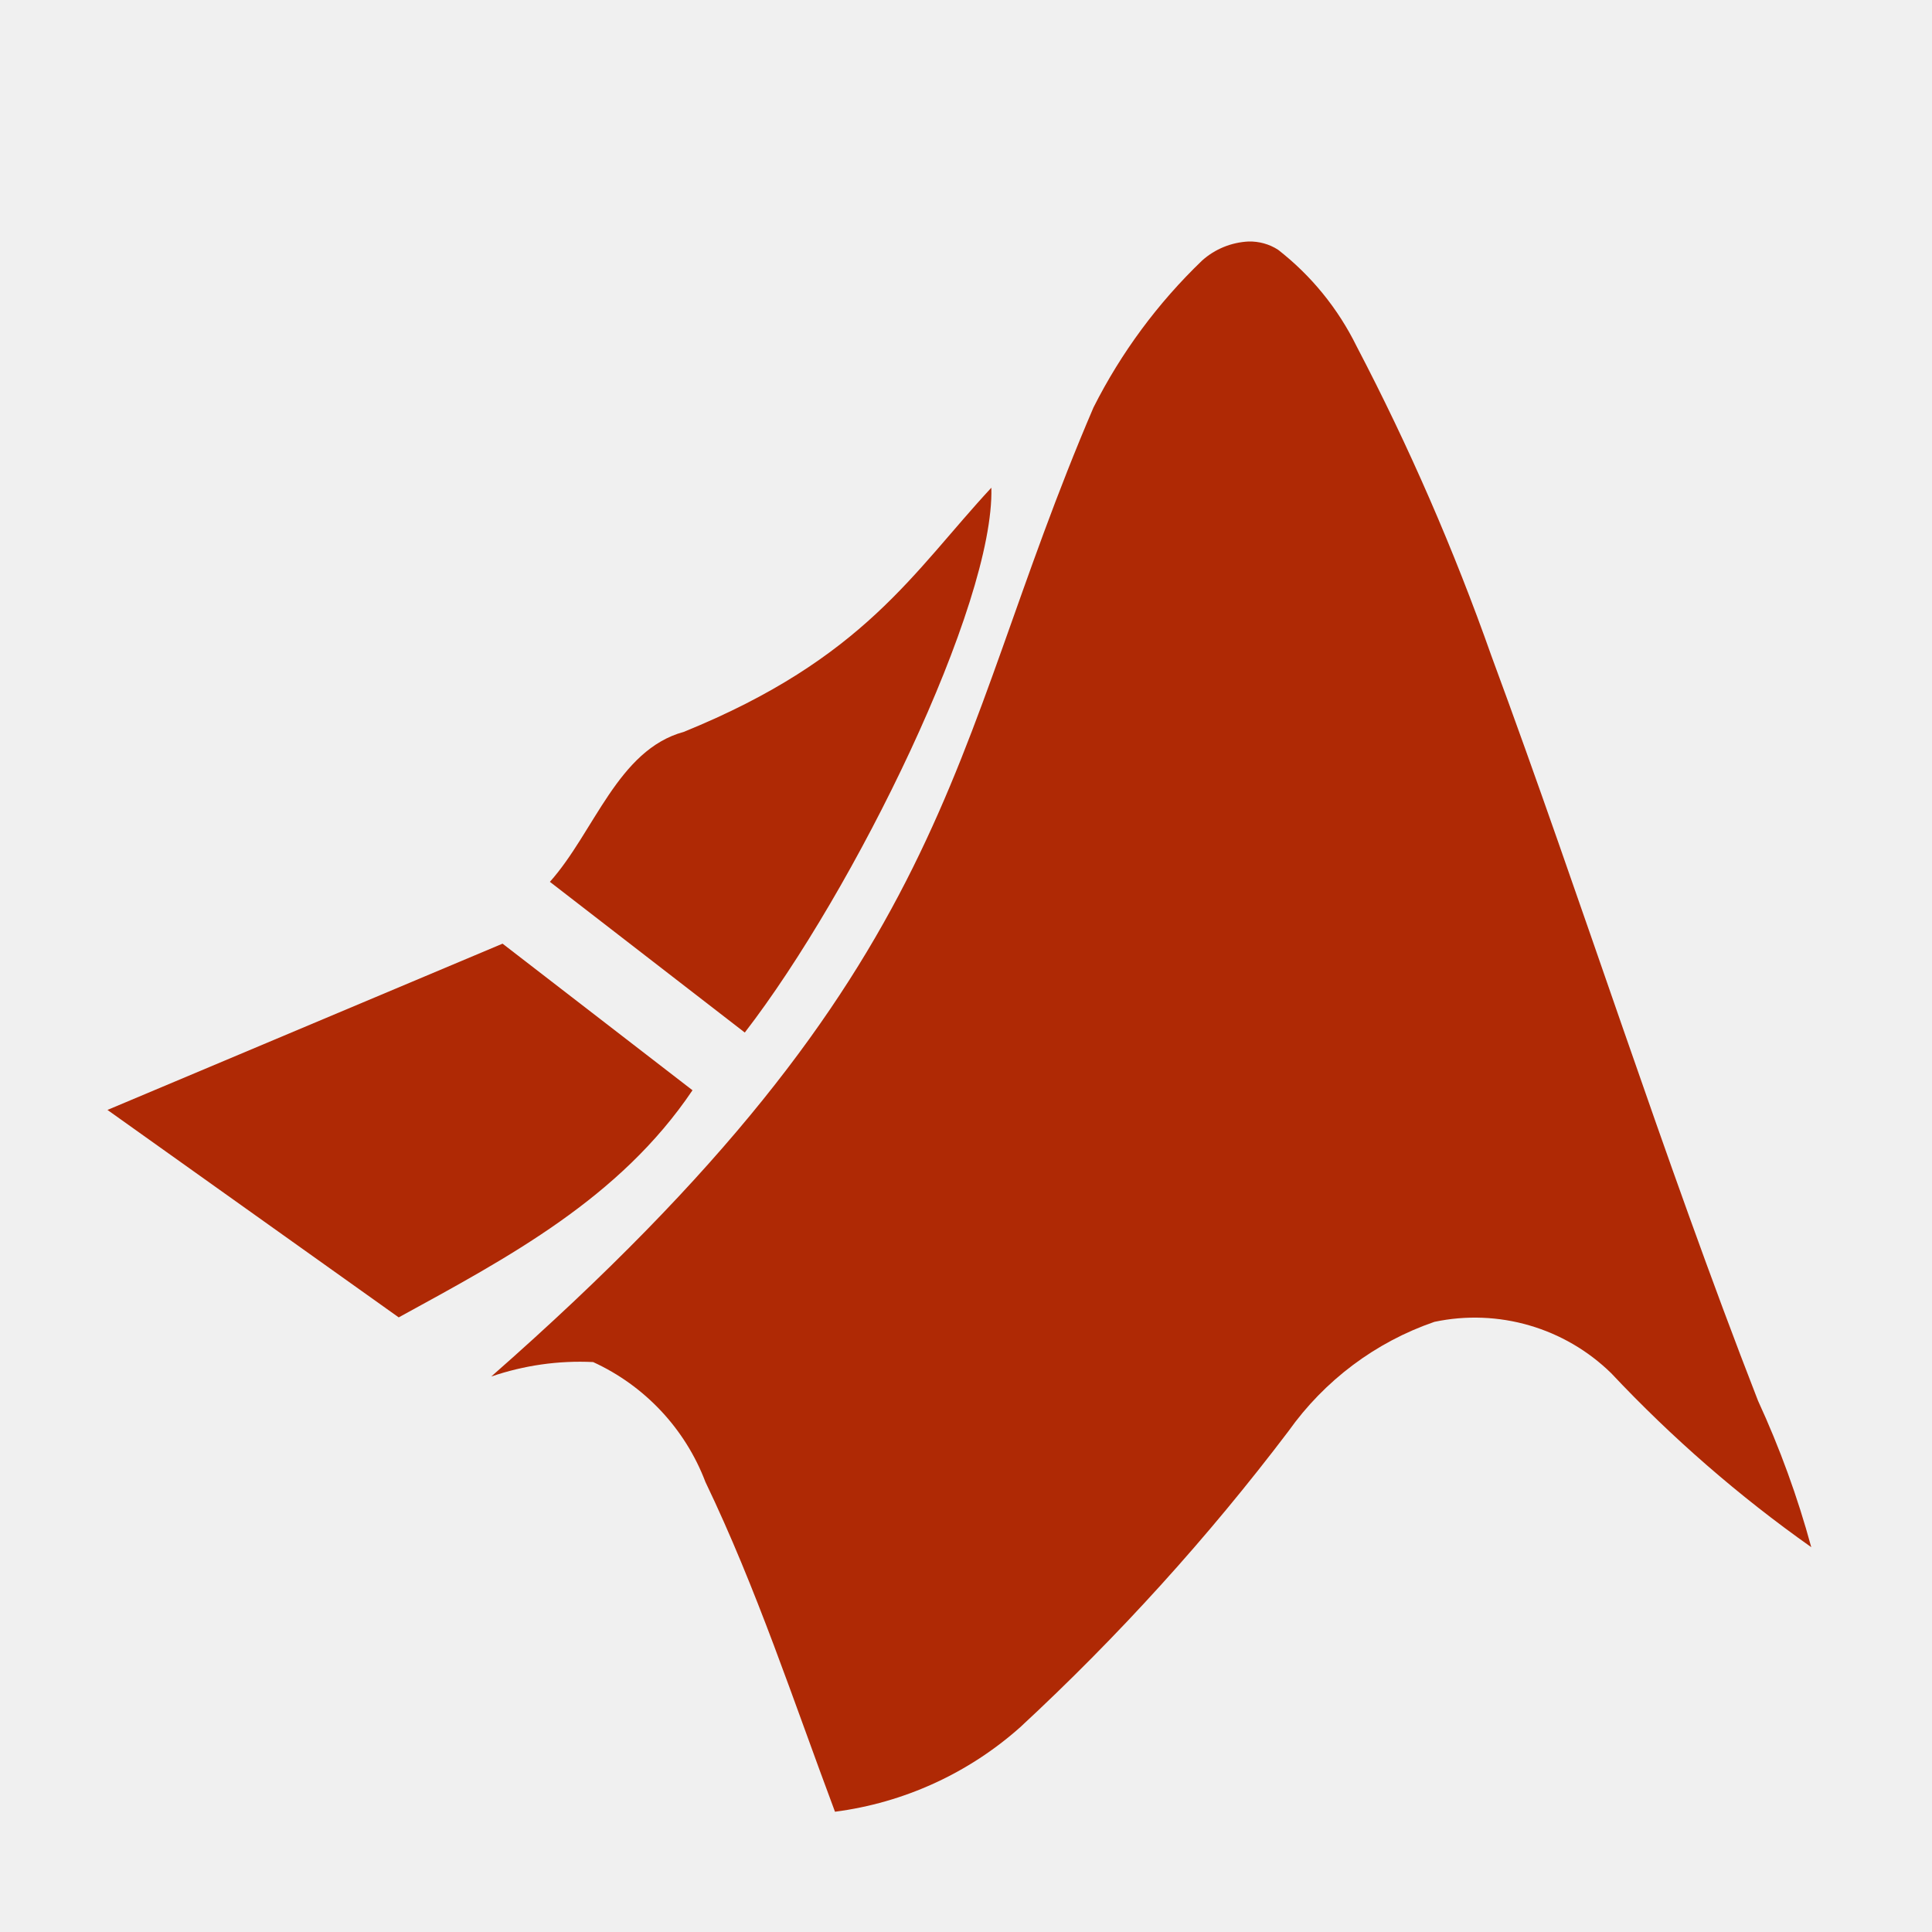
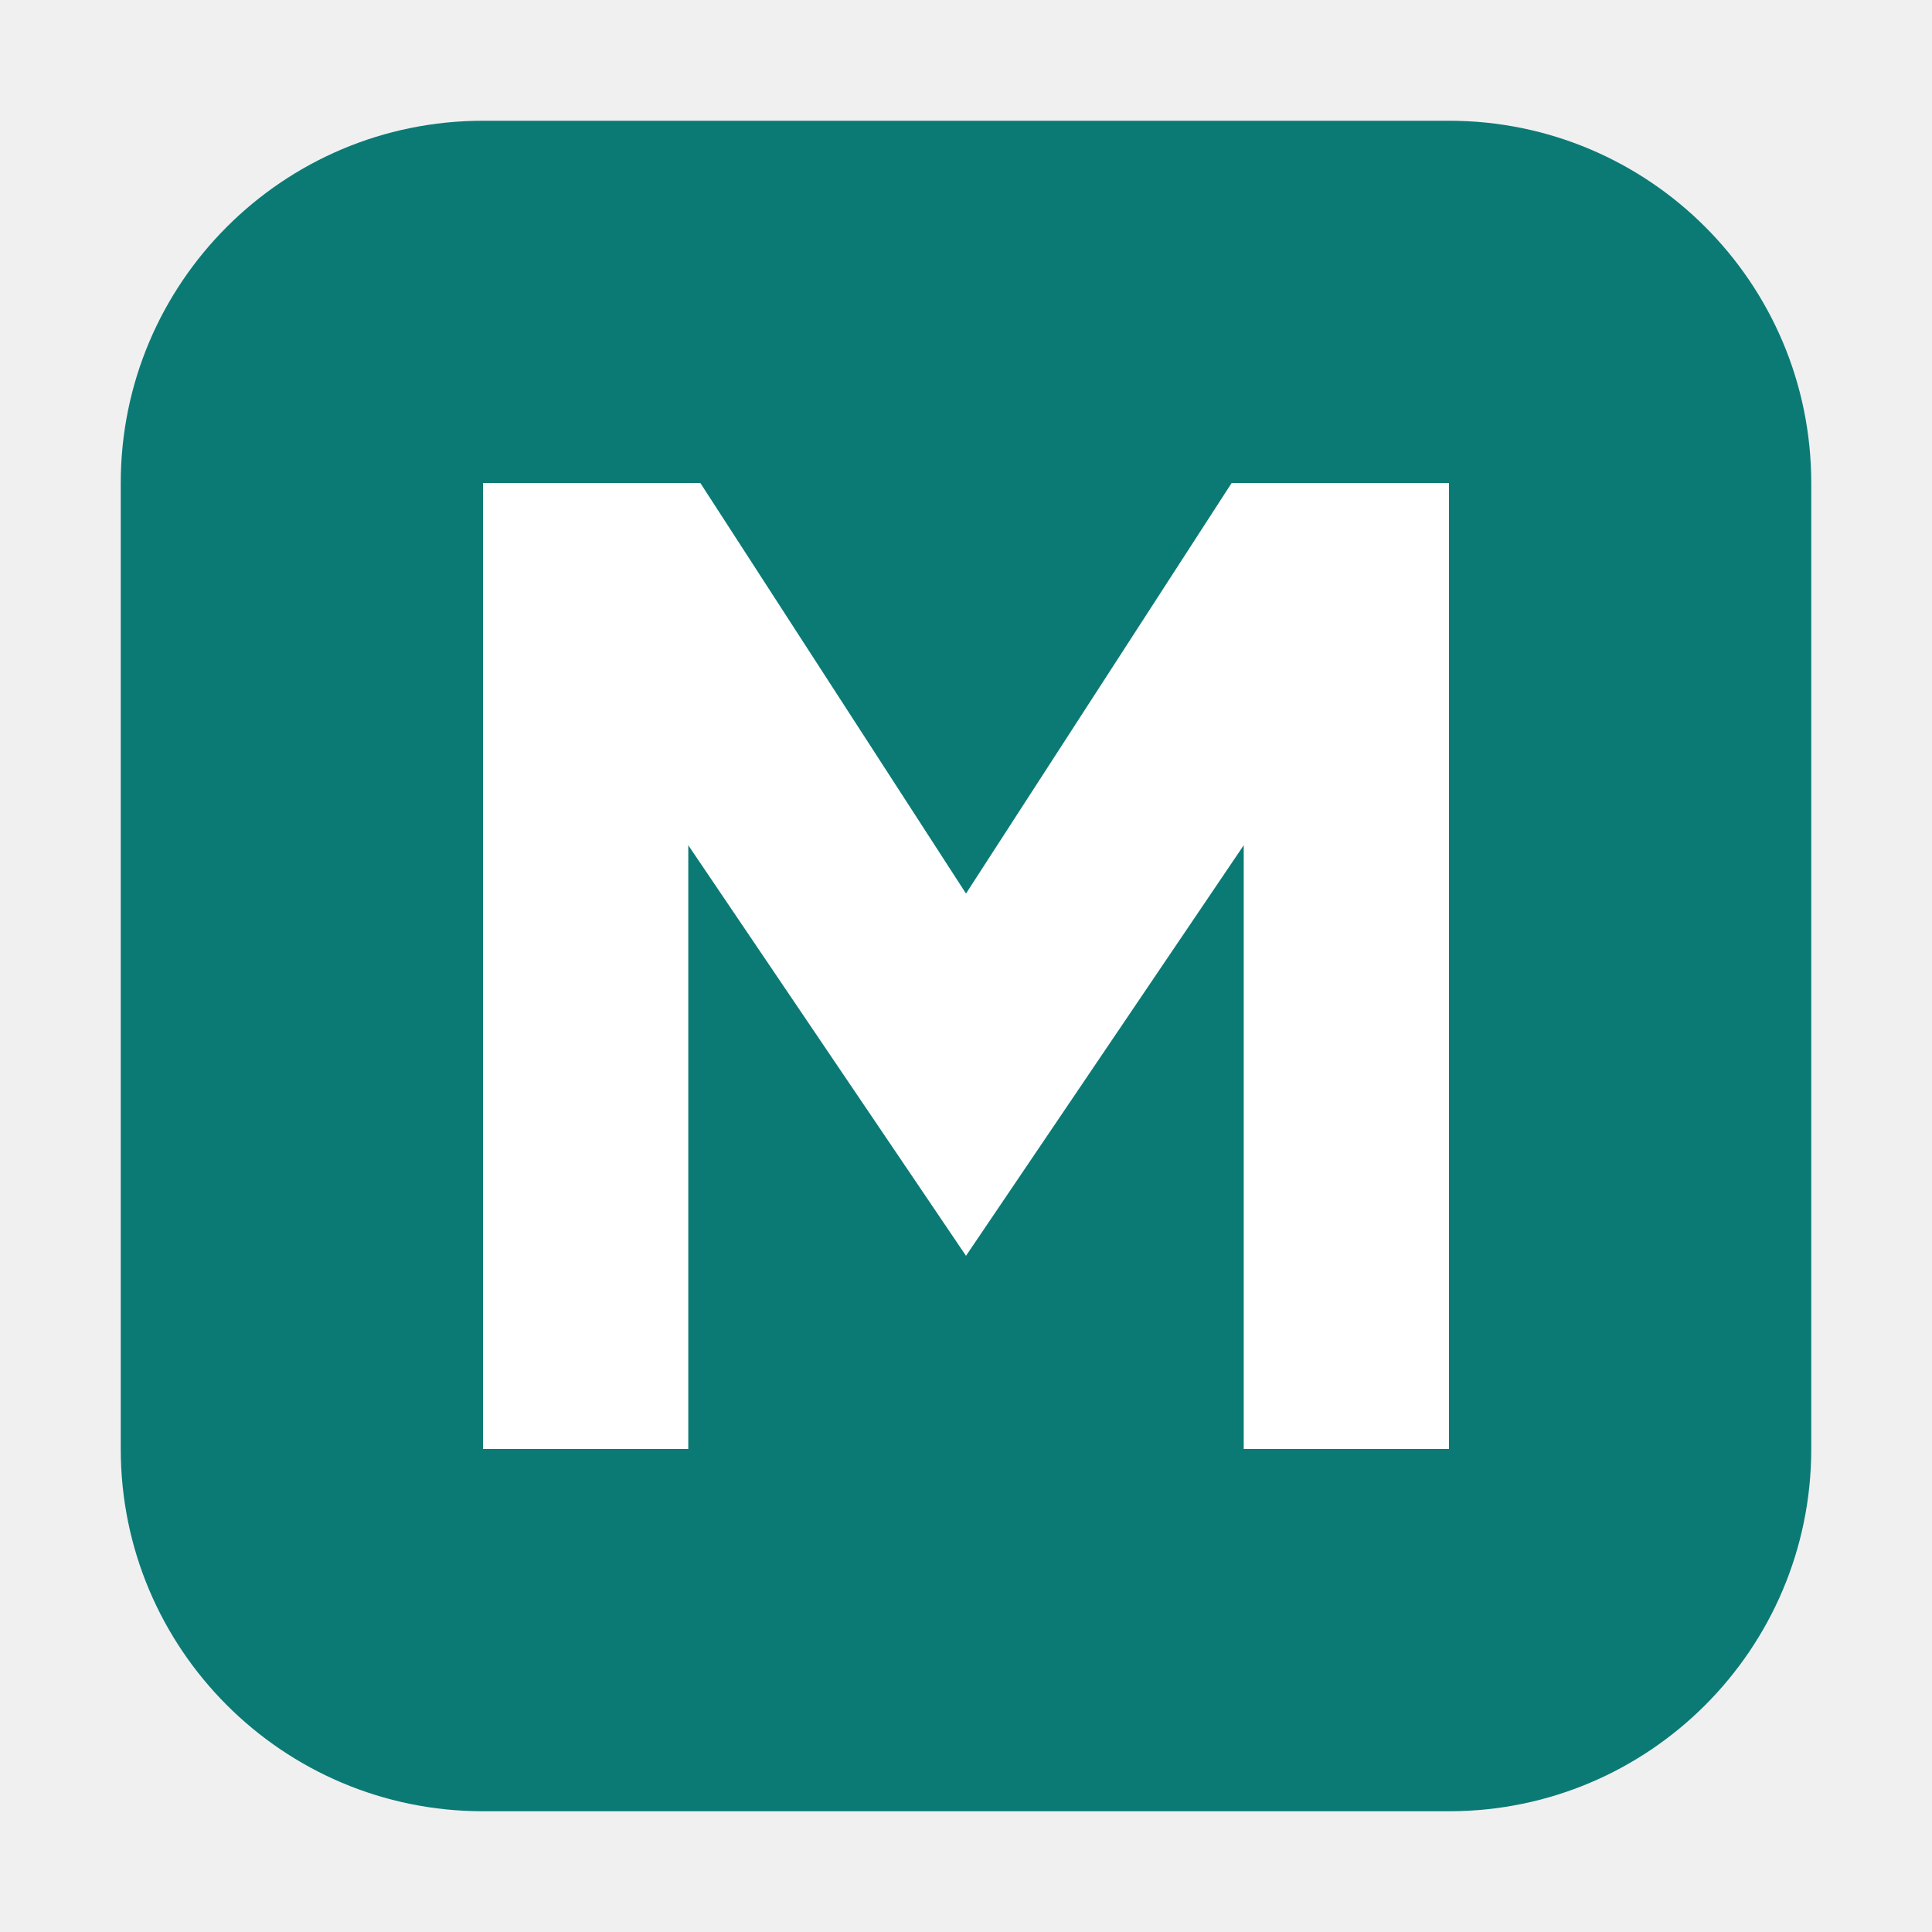
- <svg xmlns="http://www.w3.org/2000/svg" width="16px" height="16px" viewBox="0 -1 16 16">
-   <path d="M 14.559,10.6 C 13.767,8.566 13.109,6.481 12.352,4.434 12.041,3.553 11.668,2.696 11.235,1.868 11.081,1.555 10.859,1.282 10.584,1.068 10.511,1.021 10.426,0.998 10.34,1 10.198,1.007 10.062,1.062 9.956,1.157 9.589,1.509 9.285,1.92 9.056,2.374 7.816,5.265 7.966,6.977 4.068,10.4 c 0.271,-0.093 0.558,-0.134 0.844,-0.12 0.428,0.196 0.763,0.553 0.93,0.993 0.424,0.883 0.73,1.815 1.073,2.731 0.57,-0.074 1.105,-0.318 1.534,-0.7 0.811,-0.751 1.554,-1.571 2.221,-2.451 0.299,-0.421 0.721,-0.738 1.209,-0.906 0.529,-0.112 1.079,0.048 1.465,0.426 0.502,0.534 1.057,1.017 1.656,1.44 -0.113,-0.416 -0.261,-0.822 -0.441,-1.213 z" style="fill:#af2905;fill-opacity:1" />
-   <path style="fill:#af2905;stroke:none;stroke-width:0.1;stroke-linecap:round;stroke-linejoin:round;stroke-miterlimit:4;stroke-dasharray:none;stroke-opacity:1;fill-opacity:1" d="m 3.302,9.91 -2.412,-1.718 3.272,-1.377 1.573,1.214 c -0.603,0.895 -1.522,1.382 -2.433,1.881 z" />
-   <path style="fill:#af2905;stroke:none;stroke-width:0.1;stroke-linecap:butt;stroke-linejoin:miter;stroke-miterlimit:4;stroke-dasharray:none;stroke-opacity:1;fill-opacity:1" d="m 4.554,6.303 c 0.369,-0.414 0.562,-1.093 1.109,-1.242 1.498,-0.609 1.902,-1.328 2.547,-2.022 0.026,0.966 -1.132,3.333 -2.042,4.512 z" />
+ <svg xmlns="http://www.w3.org/2000/svg" width="16" height="16" viewBox="0 0 16 16">
+   <rect x="1" y="1" width="14" height="14" rx="3" fill="#0B7A75" />
+   <path d="M4 12V4h1.8L8 7.4 10.2 4H12v8h-1.7V7L8 10.4 5.7 7v5z" fill="#FFFFFF" />
</svg>
